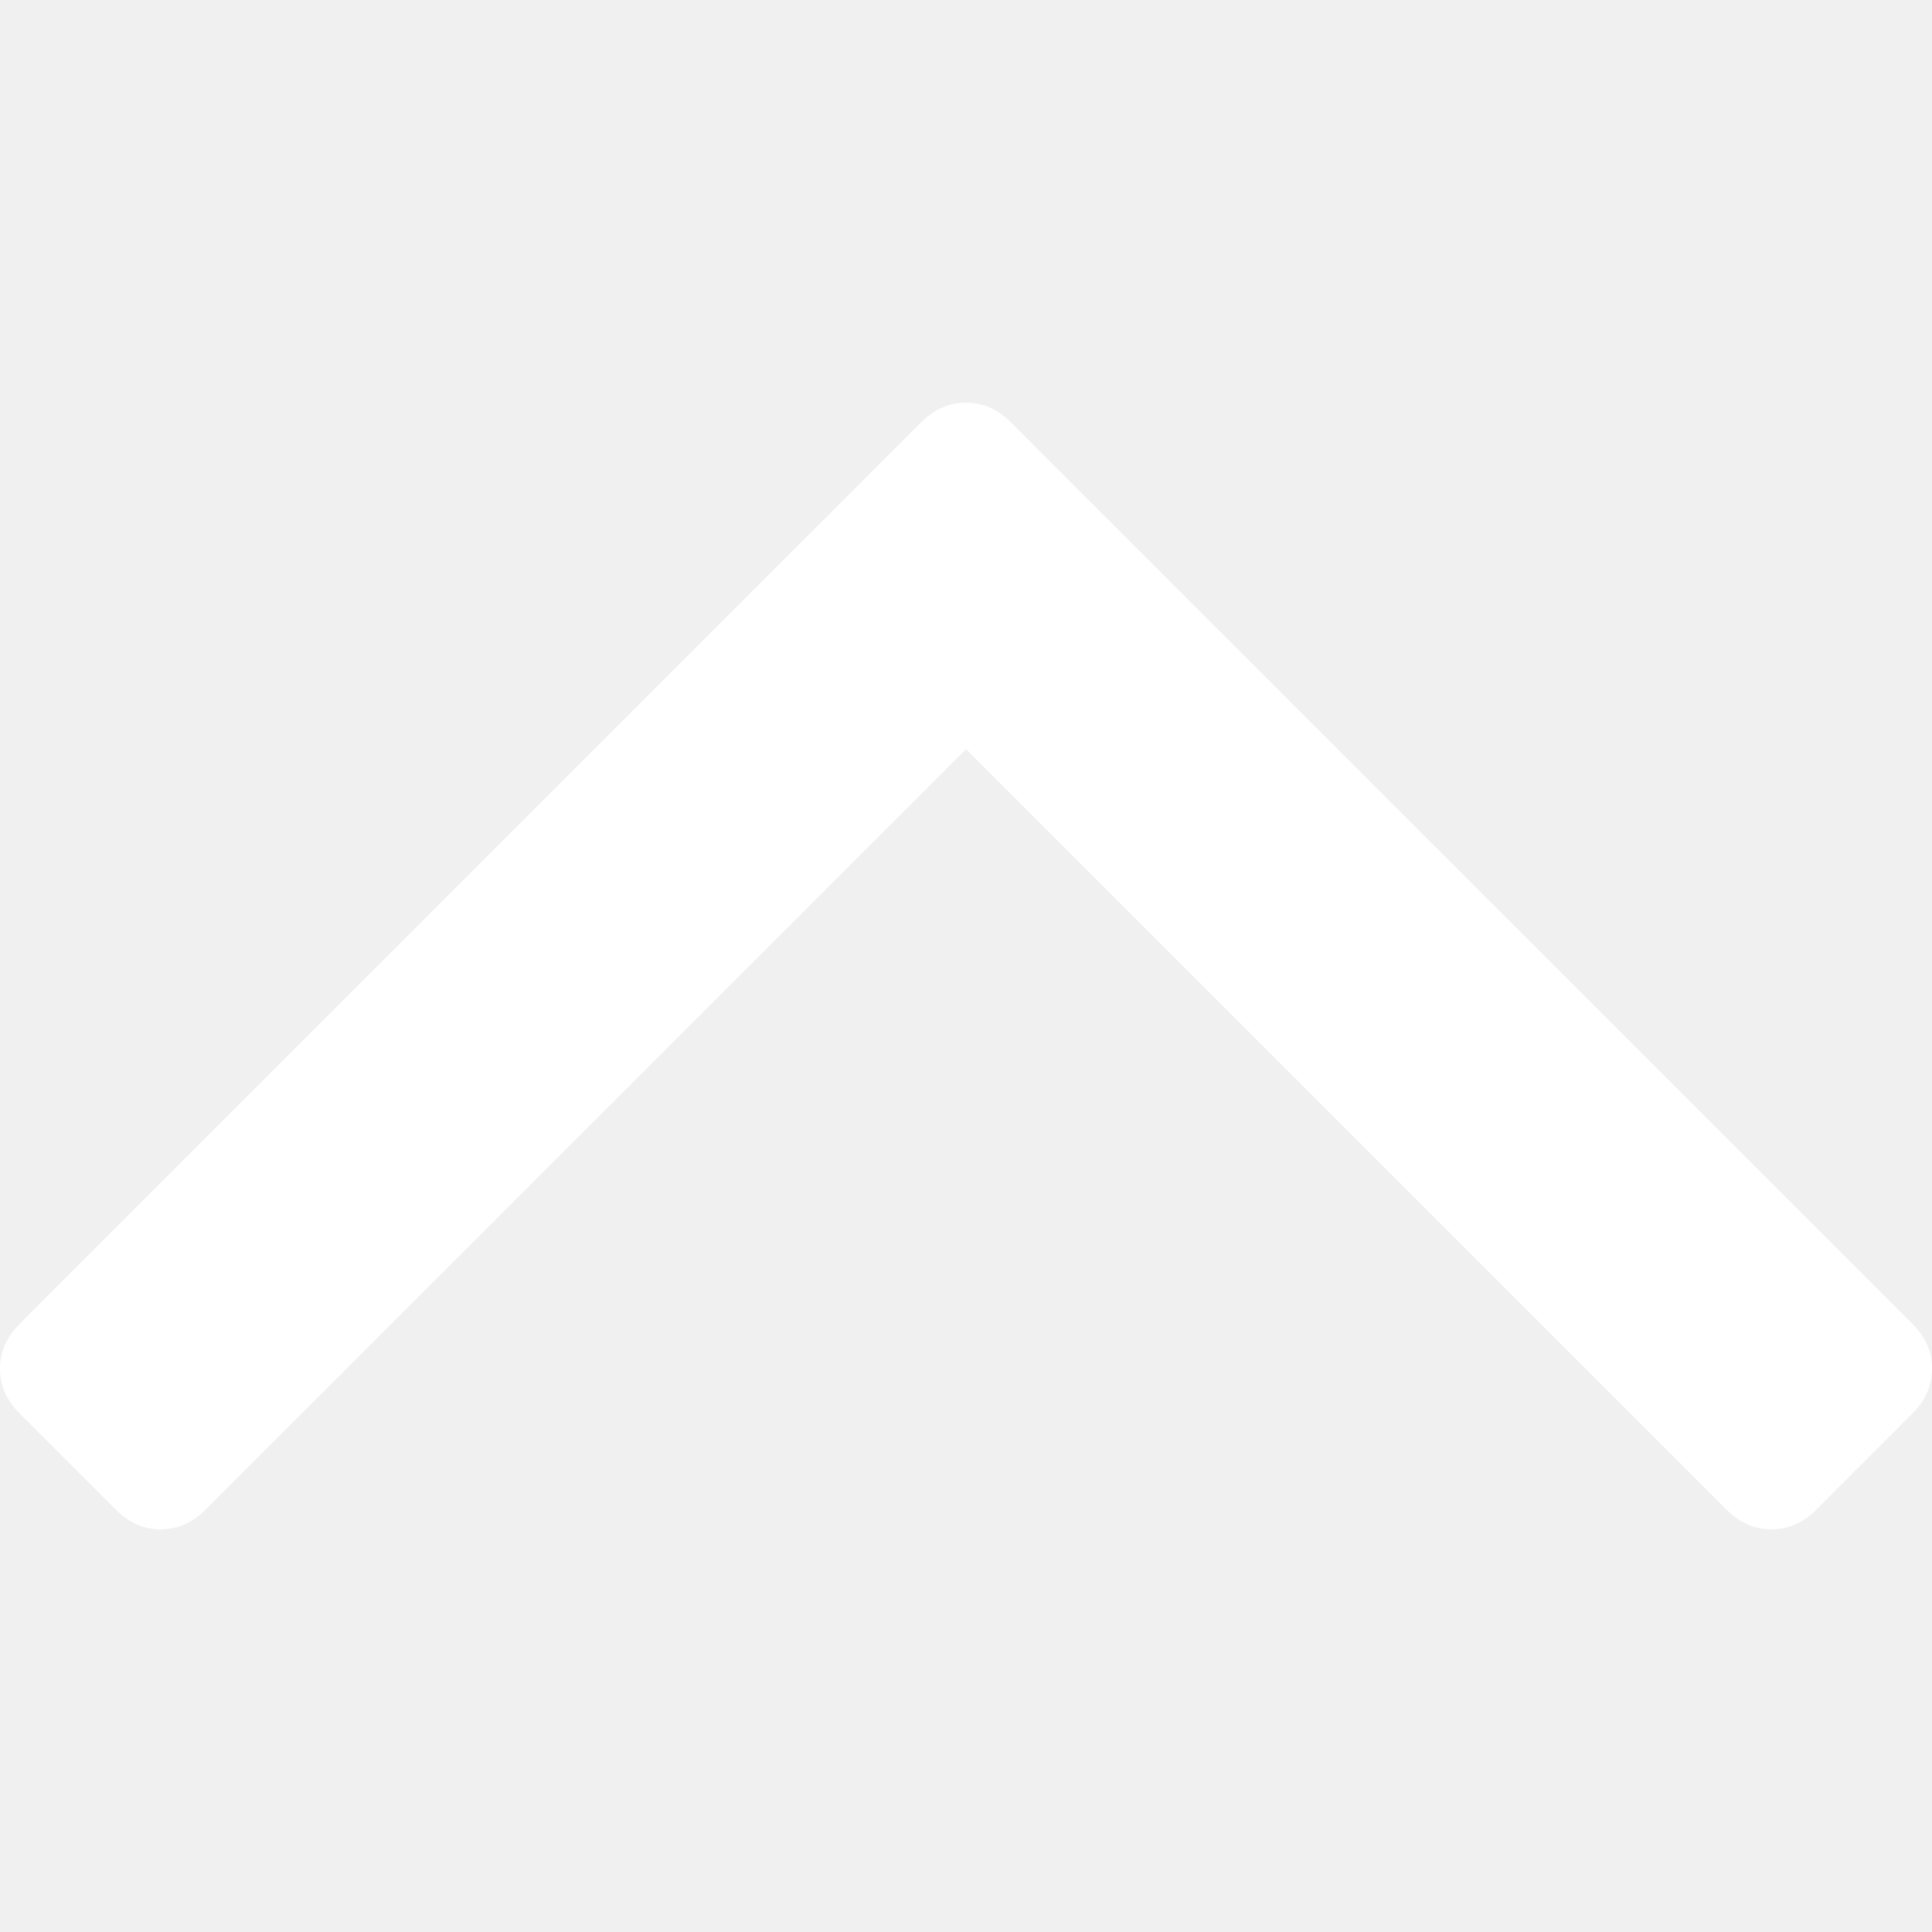
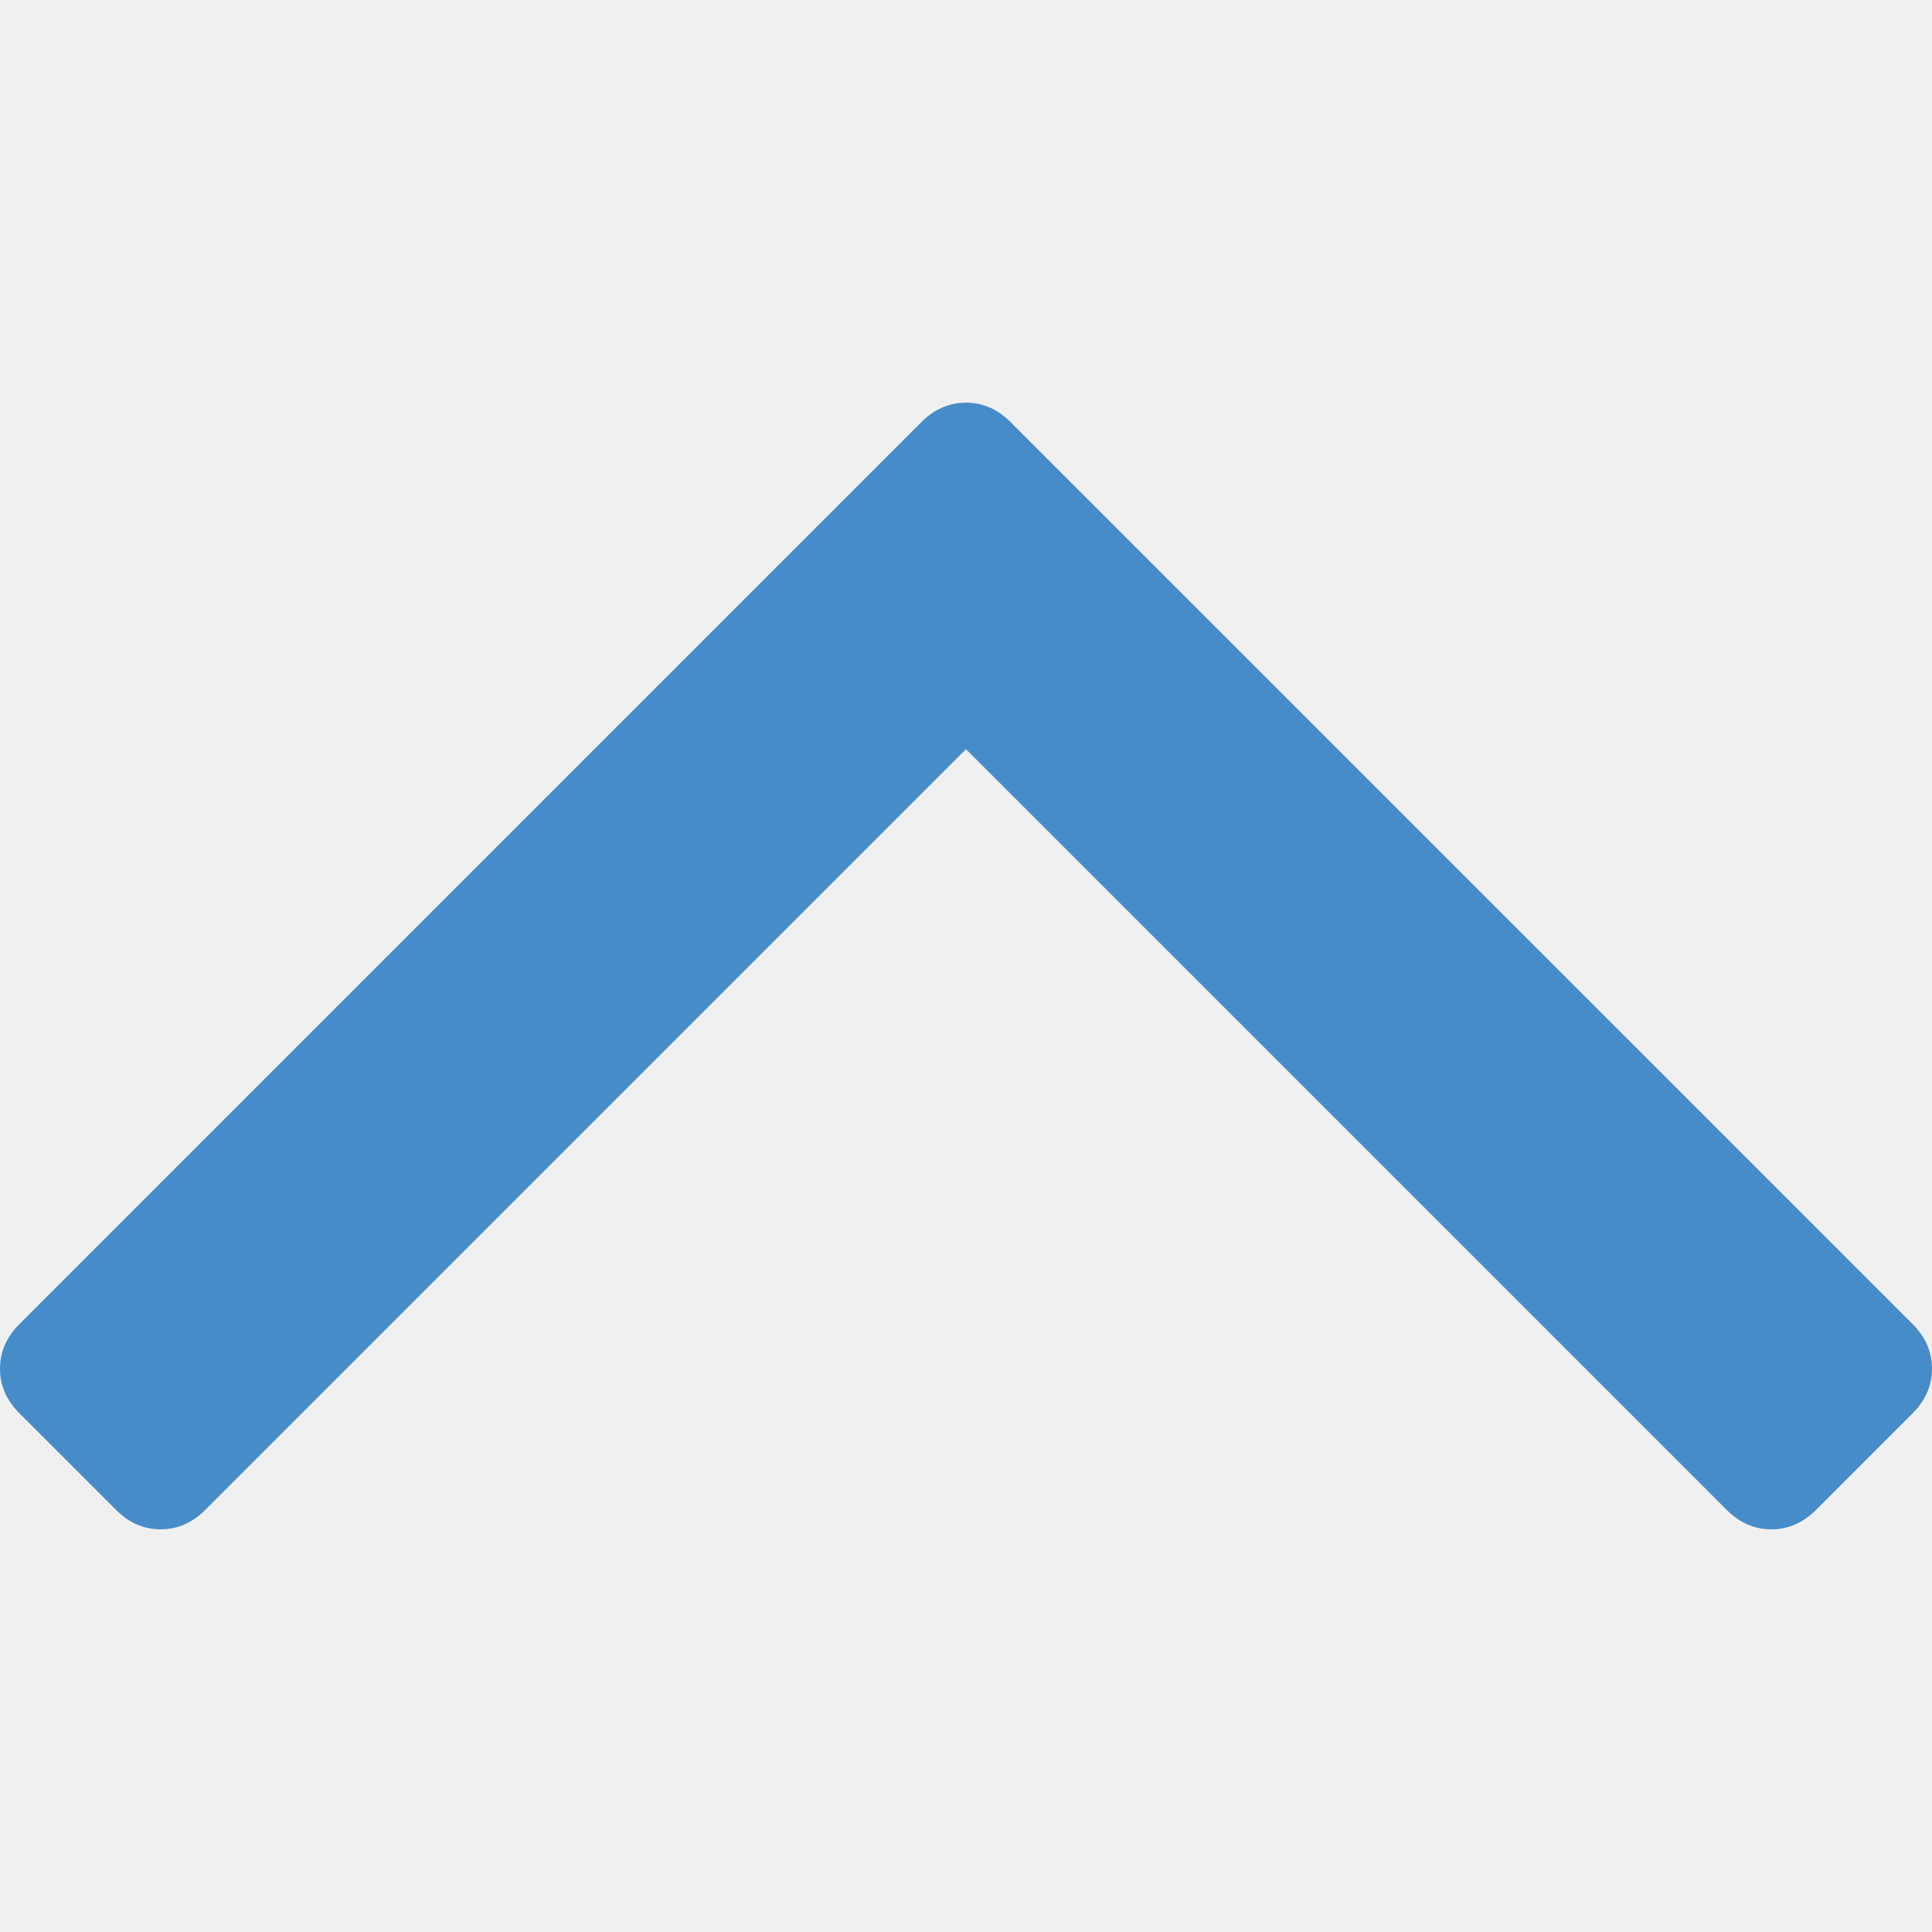
- <svg xmlns="http://www.w3.org/2000/svg" version="1.1" id="Capa_1" x="0px" y="0px" width="512px" height="512px" viewBox="0 0 284.929 284.929" style="enable-background:new 0 0 284.929 284.929;" xml:space="preserve">
+ <svg xmlns="http://www.w3.org/2000/svg" version="1.1" id="Capa_1" x="0px" y="0px" width="512px" height="512px" viewBox="0 0 284.929 284.929" style="enable-background:new 0 0 284.929 284.929;" xml:space="preserve" fill="#468cc8">
  <g>
-     <path d="M282.082,195.285L149.028,62.24c-1.901-1.903-4.088-2.856-6.562-2.856s-4.665,0.953-6.567,2.856L2.856,195.285   C0.95,197.191,0,199.378,0,201.853c0,2.474,0.953,4.664,2.856,6.566l14.272,14.271c1.903,1.903,4.093,2.854,6.567,2.854   c2.474,0,4.664-0.951,6.567-2.854l112.204-112.202l112.208,112.209c1.902,1.903,4.093,2.848,6.563,2.848   c2.478,0,4.668-0.951,6.57-2.848l14.274-14.277c1.902-1.902,2.847-4.093,2.847-6.566   C284.929,199.378,283.984,197.188,282.082,195.285z" fill="#FFFFFF" />
+     <path d="M282.082,195.285L149.028,62.24c-1.901-1.903-4.088-2.856-6.562-2.856s-4.665,0.953-6.567,2.856L2.856,195.285   C0.95,197.191,0,199.378,0,201.853c0,2.474,0.953,4.664,2.856,6.566l14.272,14.271c1.903,1.903,4.093,2.854,6.567,2.854   c2.474,0,4.664-0.951,6.567-2.854l112.204-112.202l112.208,112.209c1.902,1.903,4.093,2.848,6.563,2.848   c2.478,0,4.668-0.951,6.57-2.848l14.274-14.277c1.902-1.902,2.847-4.093,2.847-6.566   C284.929,199.378,283.984,197.188,282.082,195.285z" />
  </g>
</svg>
